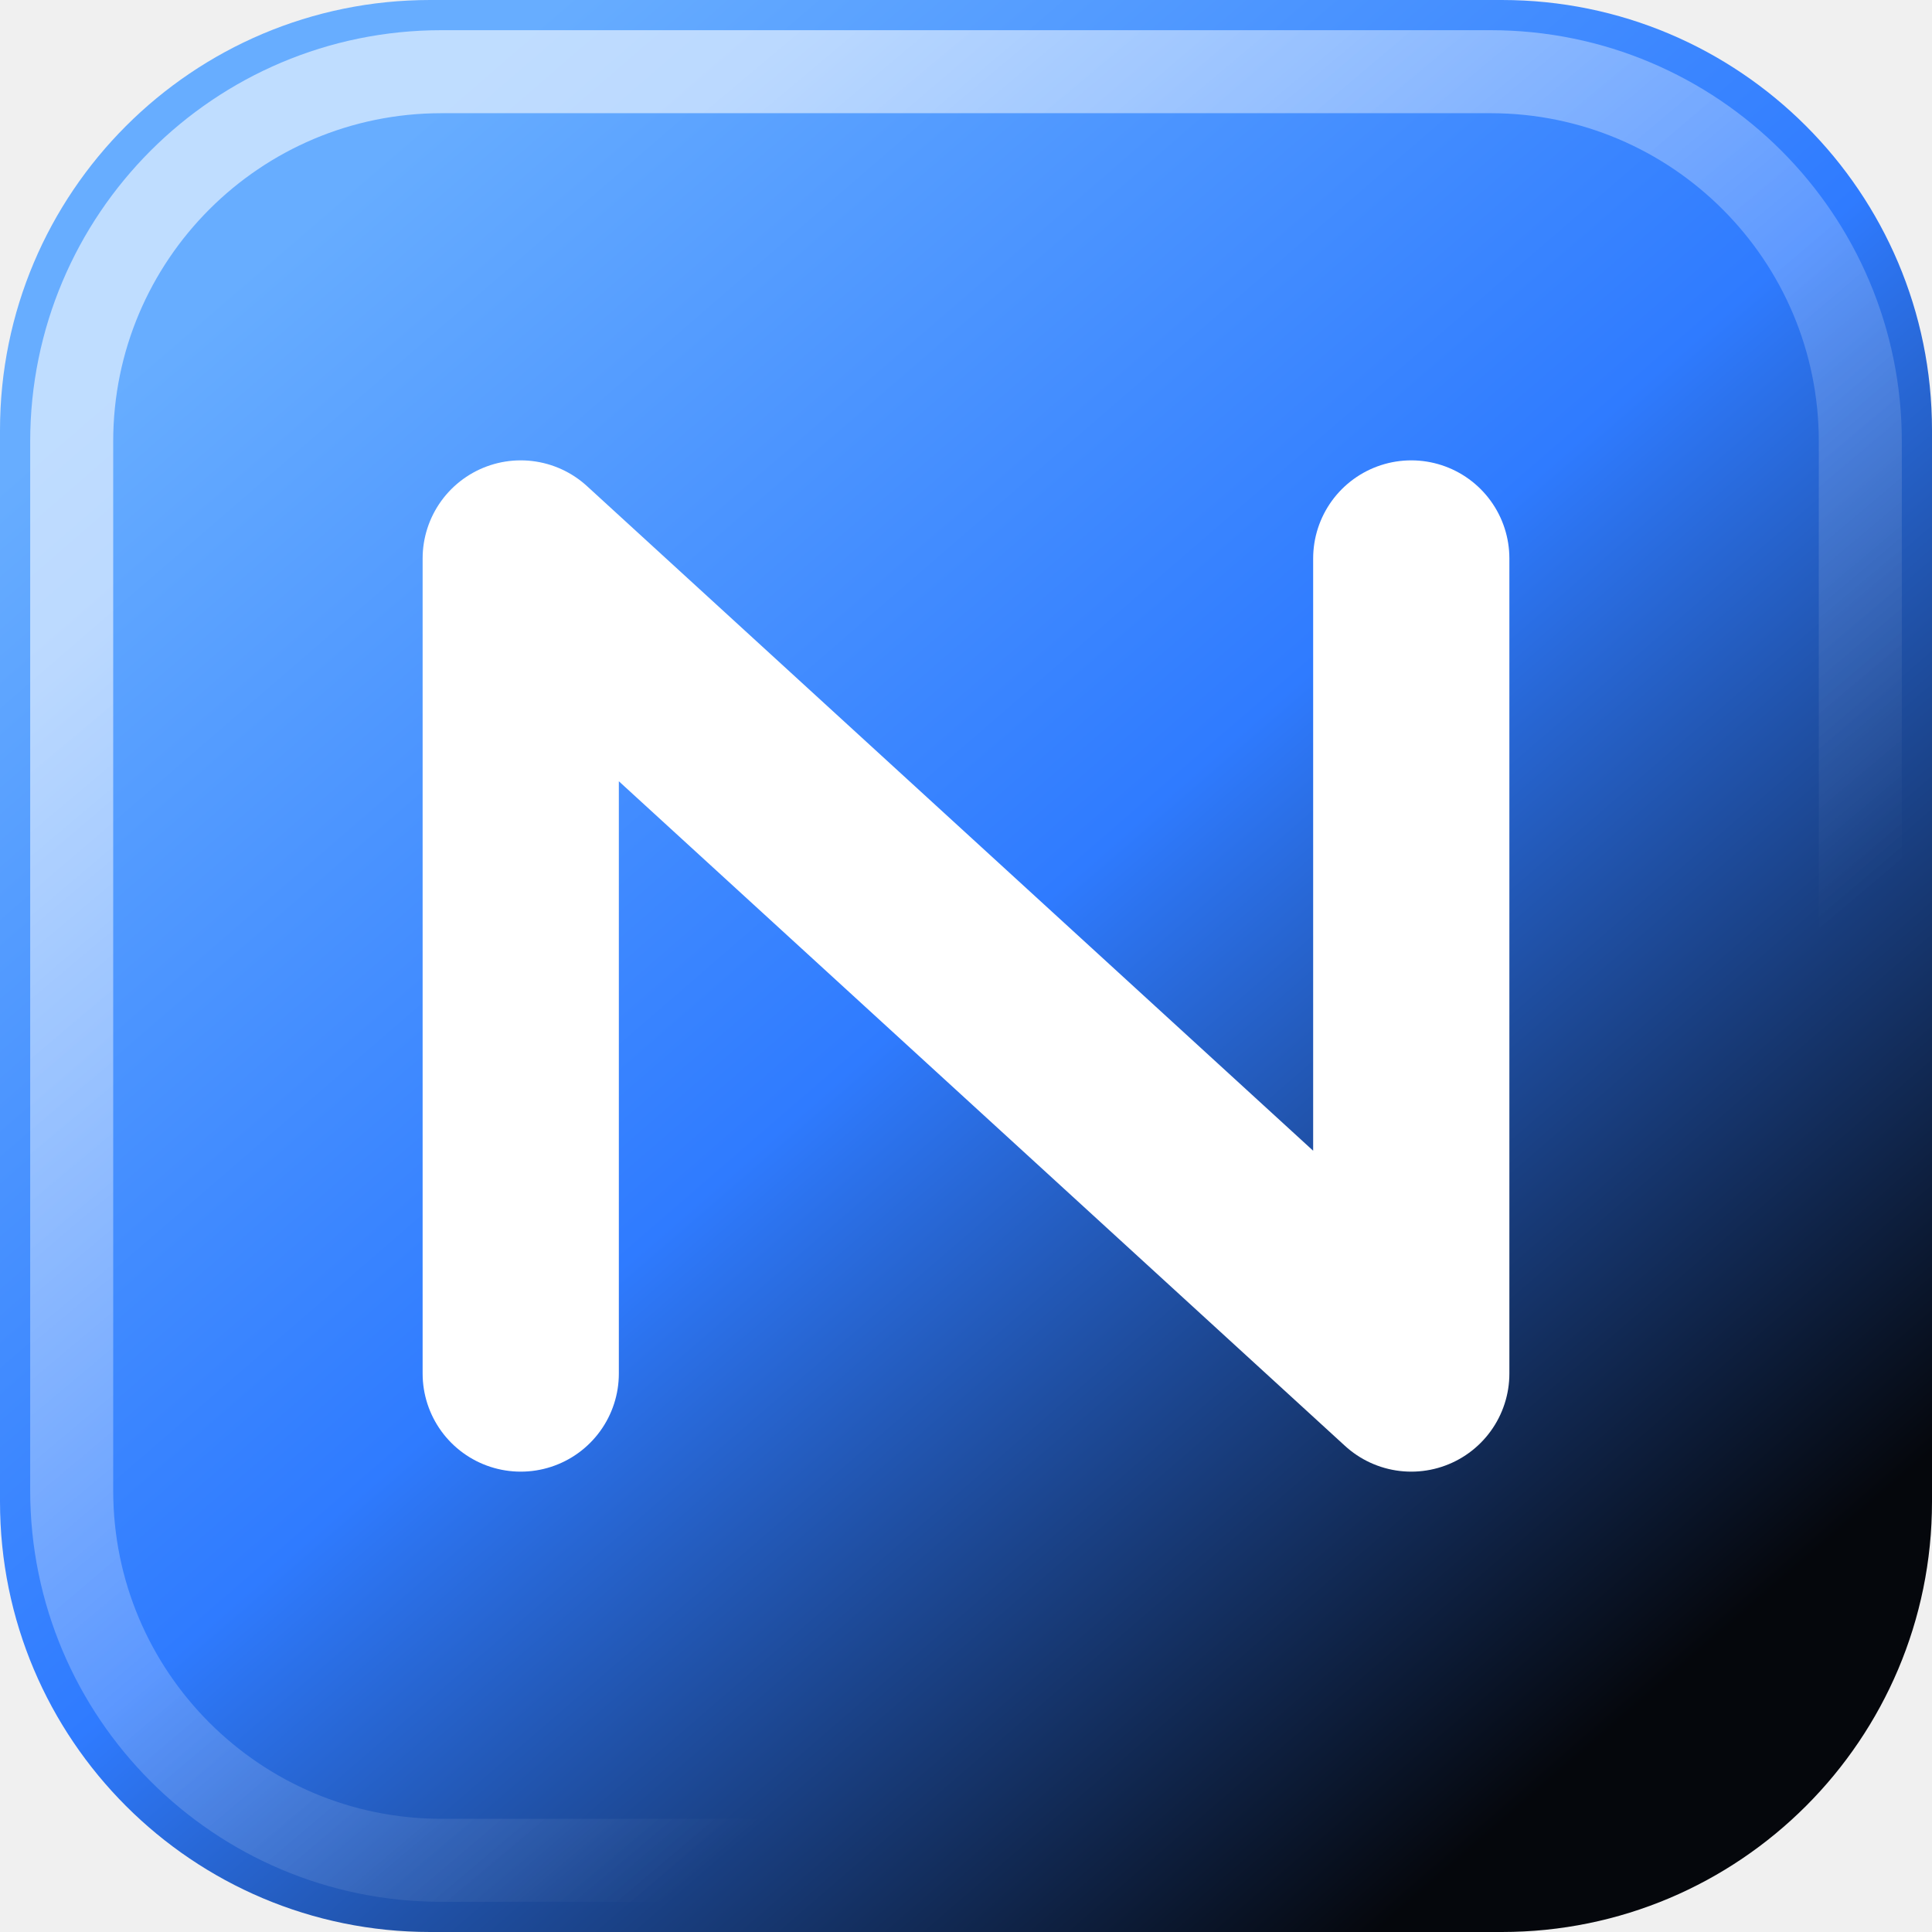
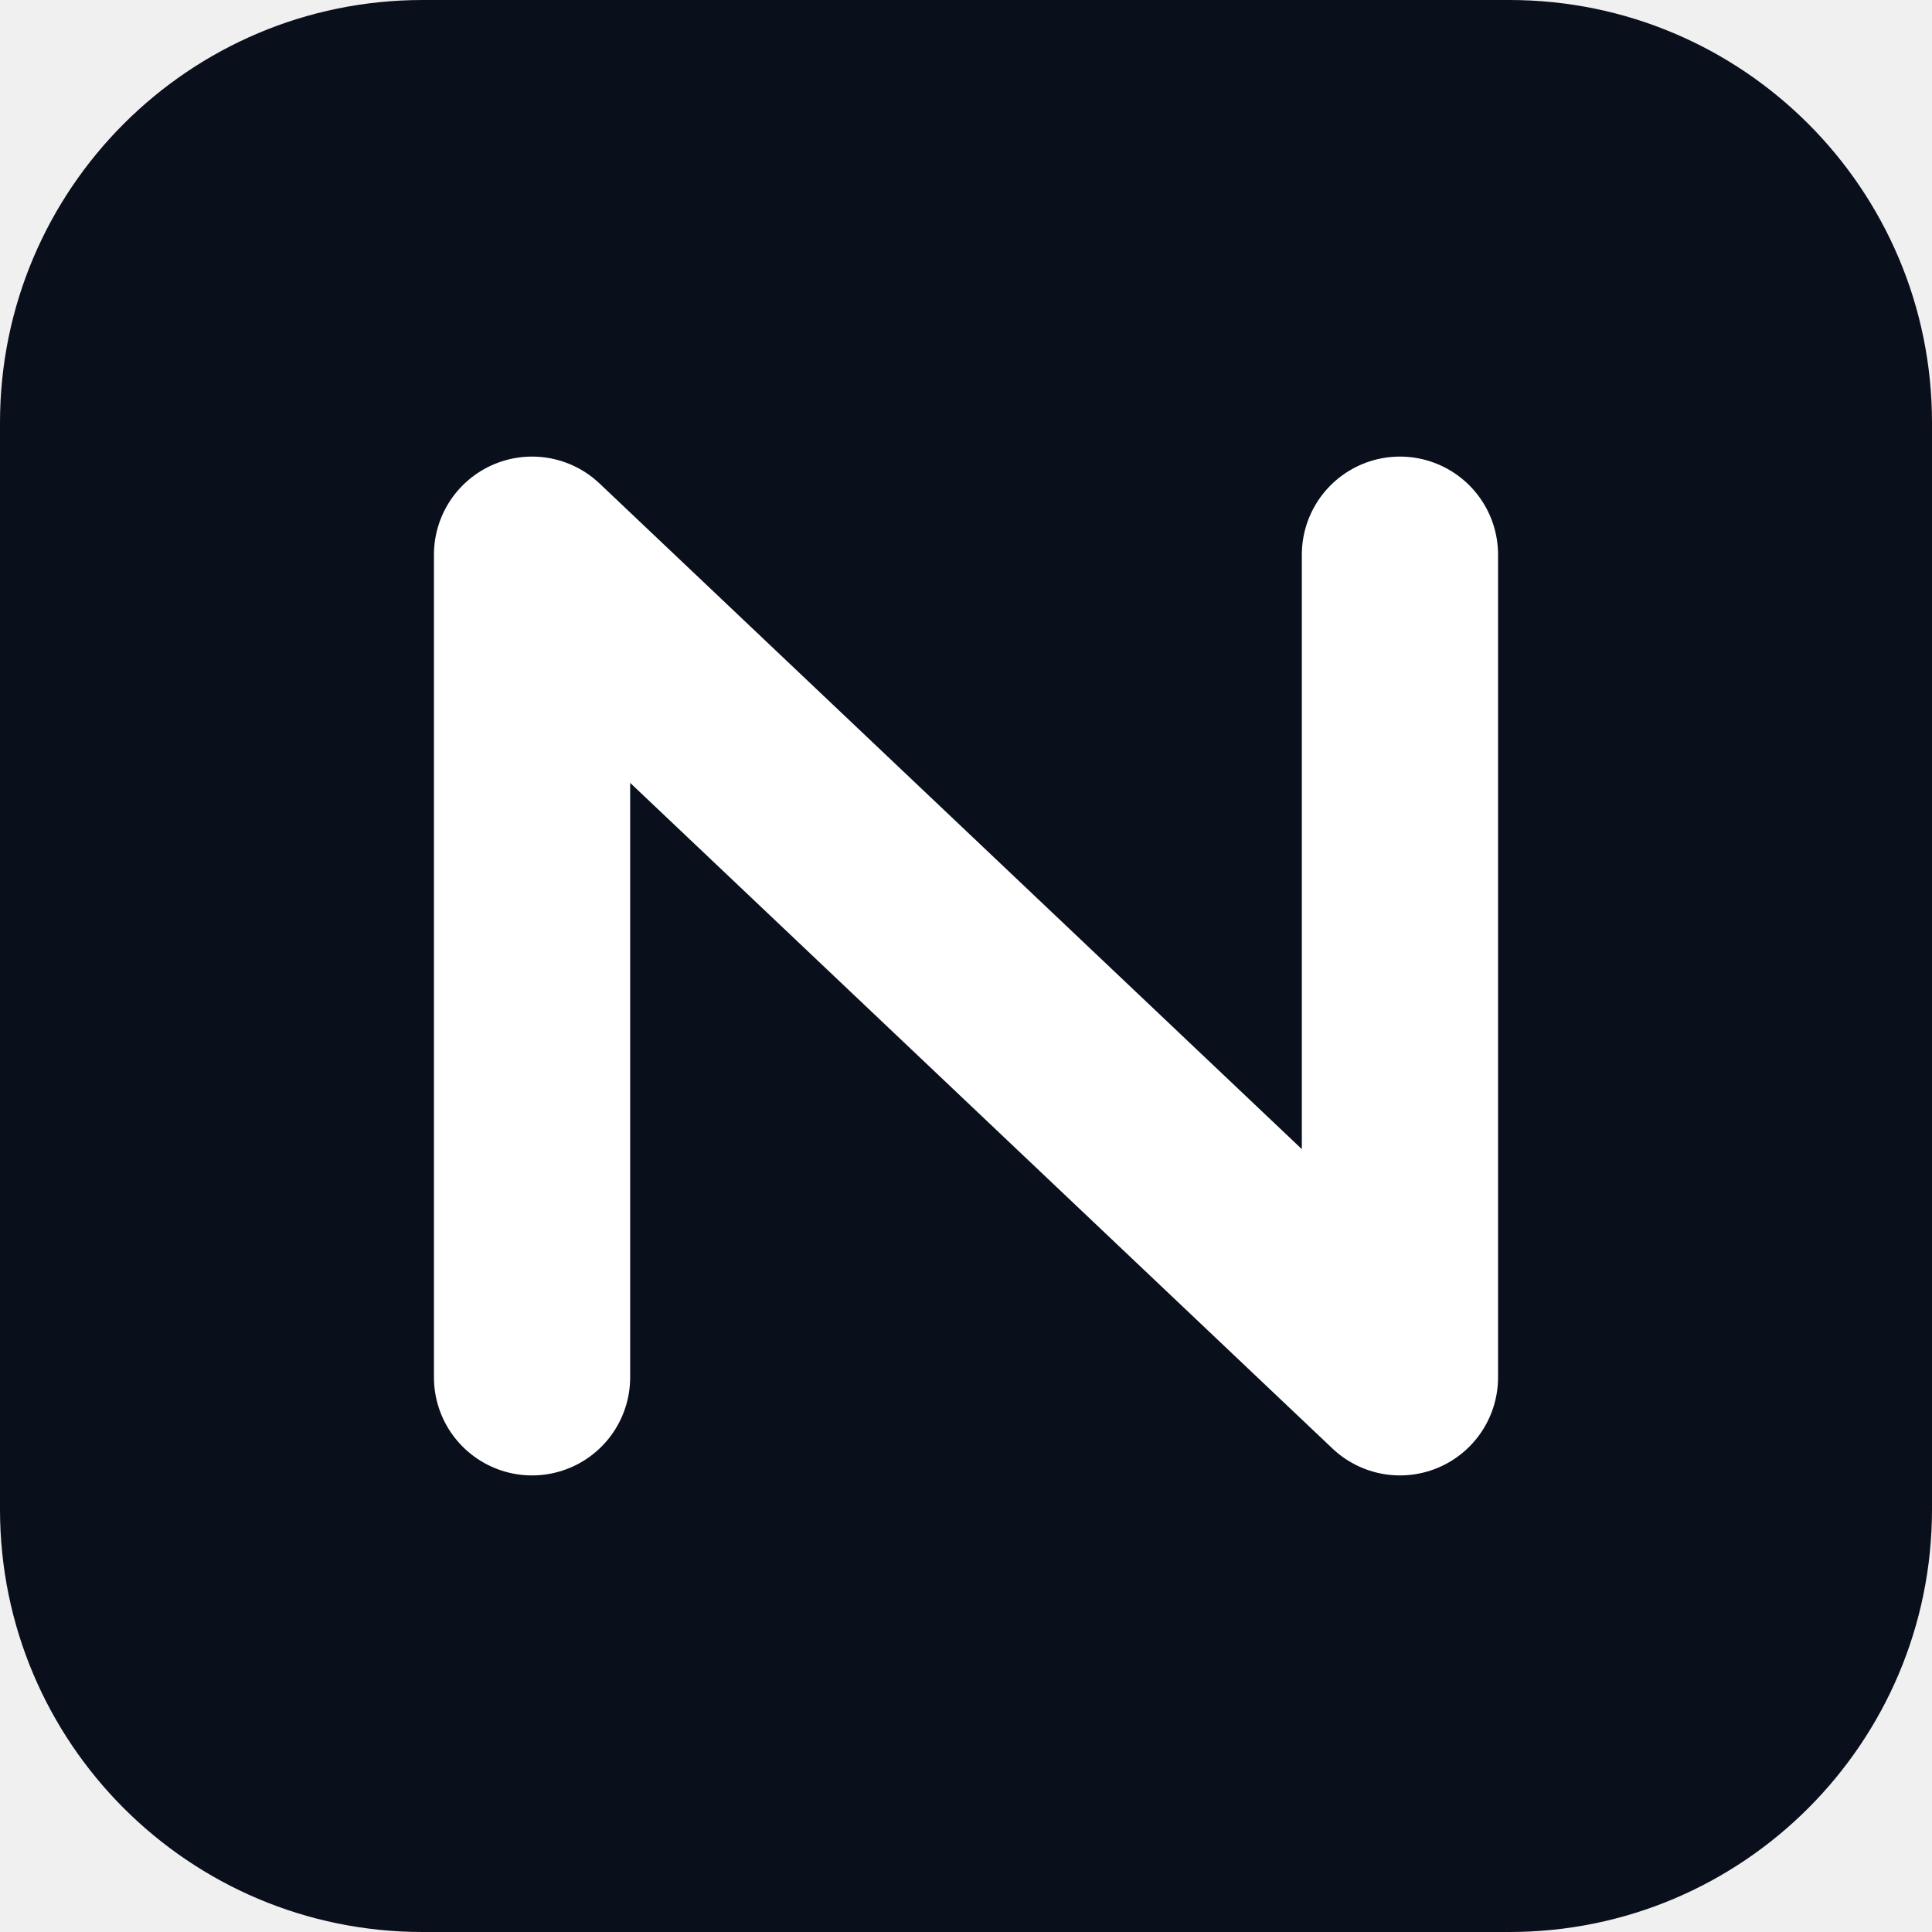
<svg xmlns="http://www.w3.org/2000/svg" viewBox="0 0 1024 1024">
-   <defs>
-     <linearGradient id="bg" x1="172" x2="864" y1="108" y2="908" gradientUnits="userSpaceOnUse">
-       <stop offset="0" stop-color="#67ADFF" />
-       <stop offset="0.5" stop-color="#2F7BFF" />
-       <stop offset="1" stop-color="#05070C" />
-     </linearGradient>
-     <linearGradient id="shine" x1="260" x2="720" y1="152" y2="700" gradientUnits="userSpaceOnUse">
-       <stop offset="0" stop-color="#FFFFFF" stop-opacity="0.58" />
-       <stop offset="1" stop-color="#FFFFFF" stop-opacity="0" />
-     </linearGradient>
-   </defs>
-   <rect width="1024" height="1024" rx="228" fill="url(#bg)" />
-   <rect x="38" y="38" width="948" height="948" rx="196" fill="none" stroke="url(#shine)" stroke-width="44" />
-   <path d="M276 728V296l472 432V296" fill="none" stroke="#FFFFFF" stroke-width="104" stroke-linecap="round" stroke-linejoin="round" />
+   <rect width="1024" height="1024" rx="224" fill="#0A0F1C" />
+   <path d="M282 730V294l460 436V294" fill="none" stroke="#FFFFFF" stroke-width="104" stroke-linecap="round" stroke-linejoin="round" />
</svg>
